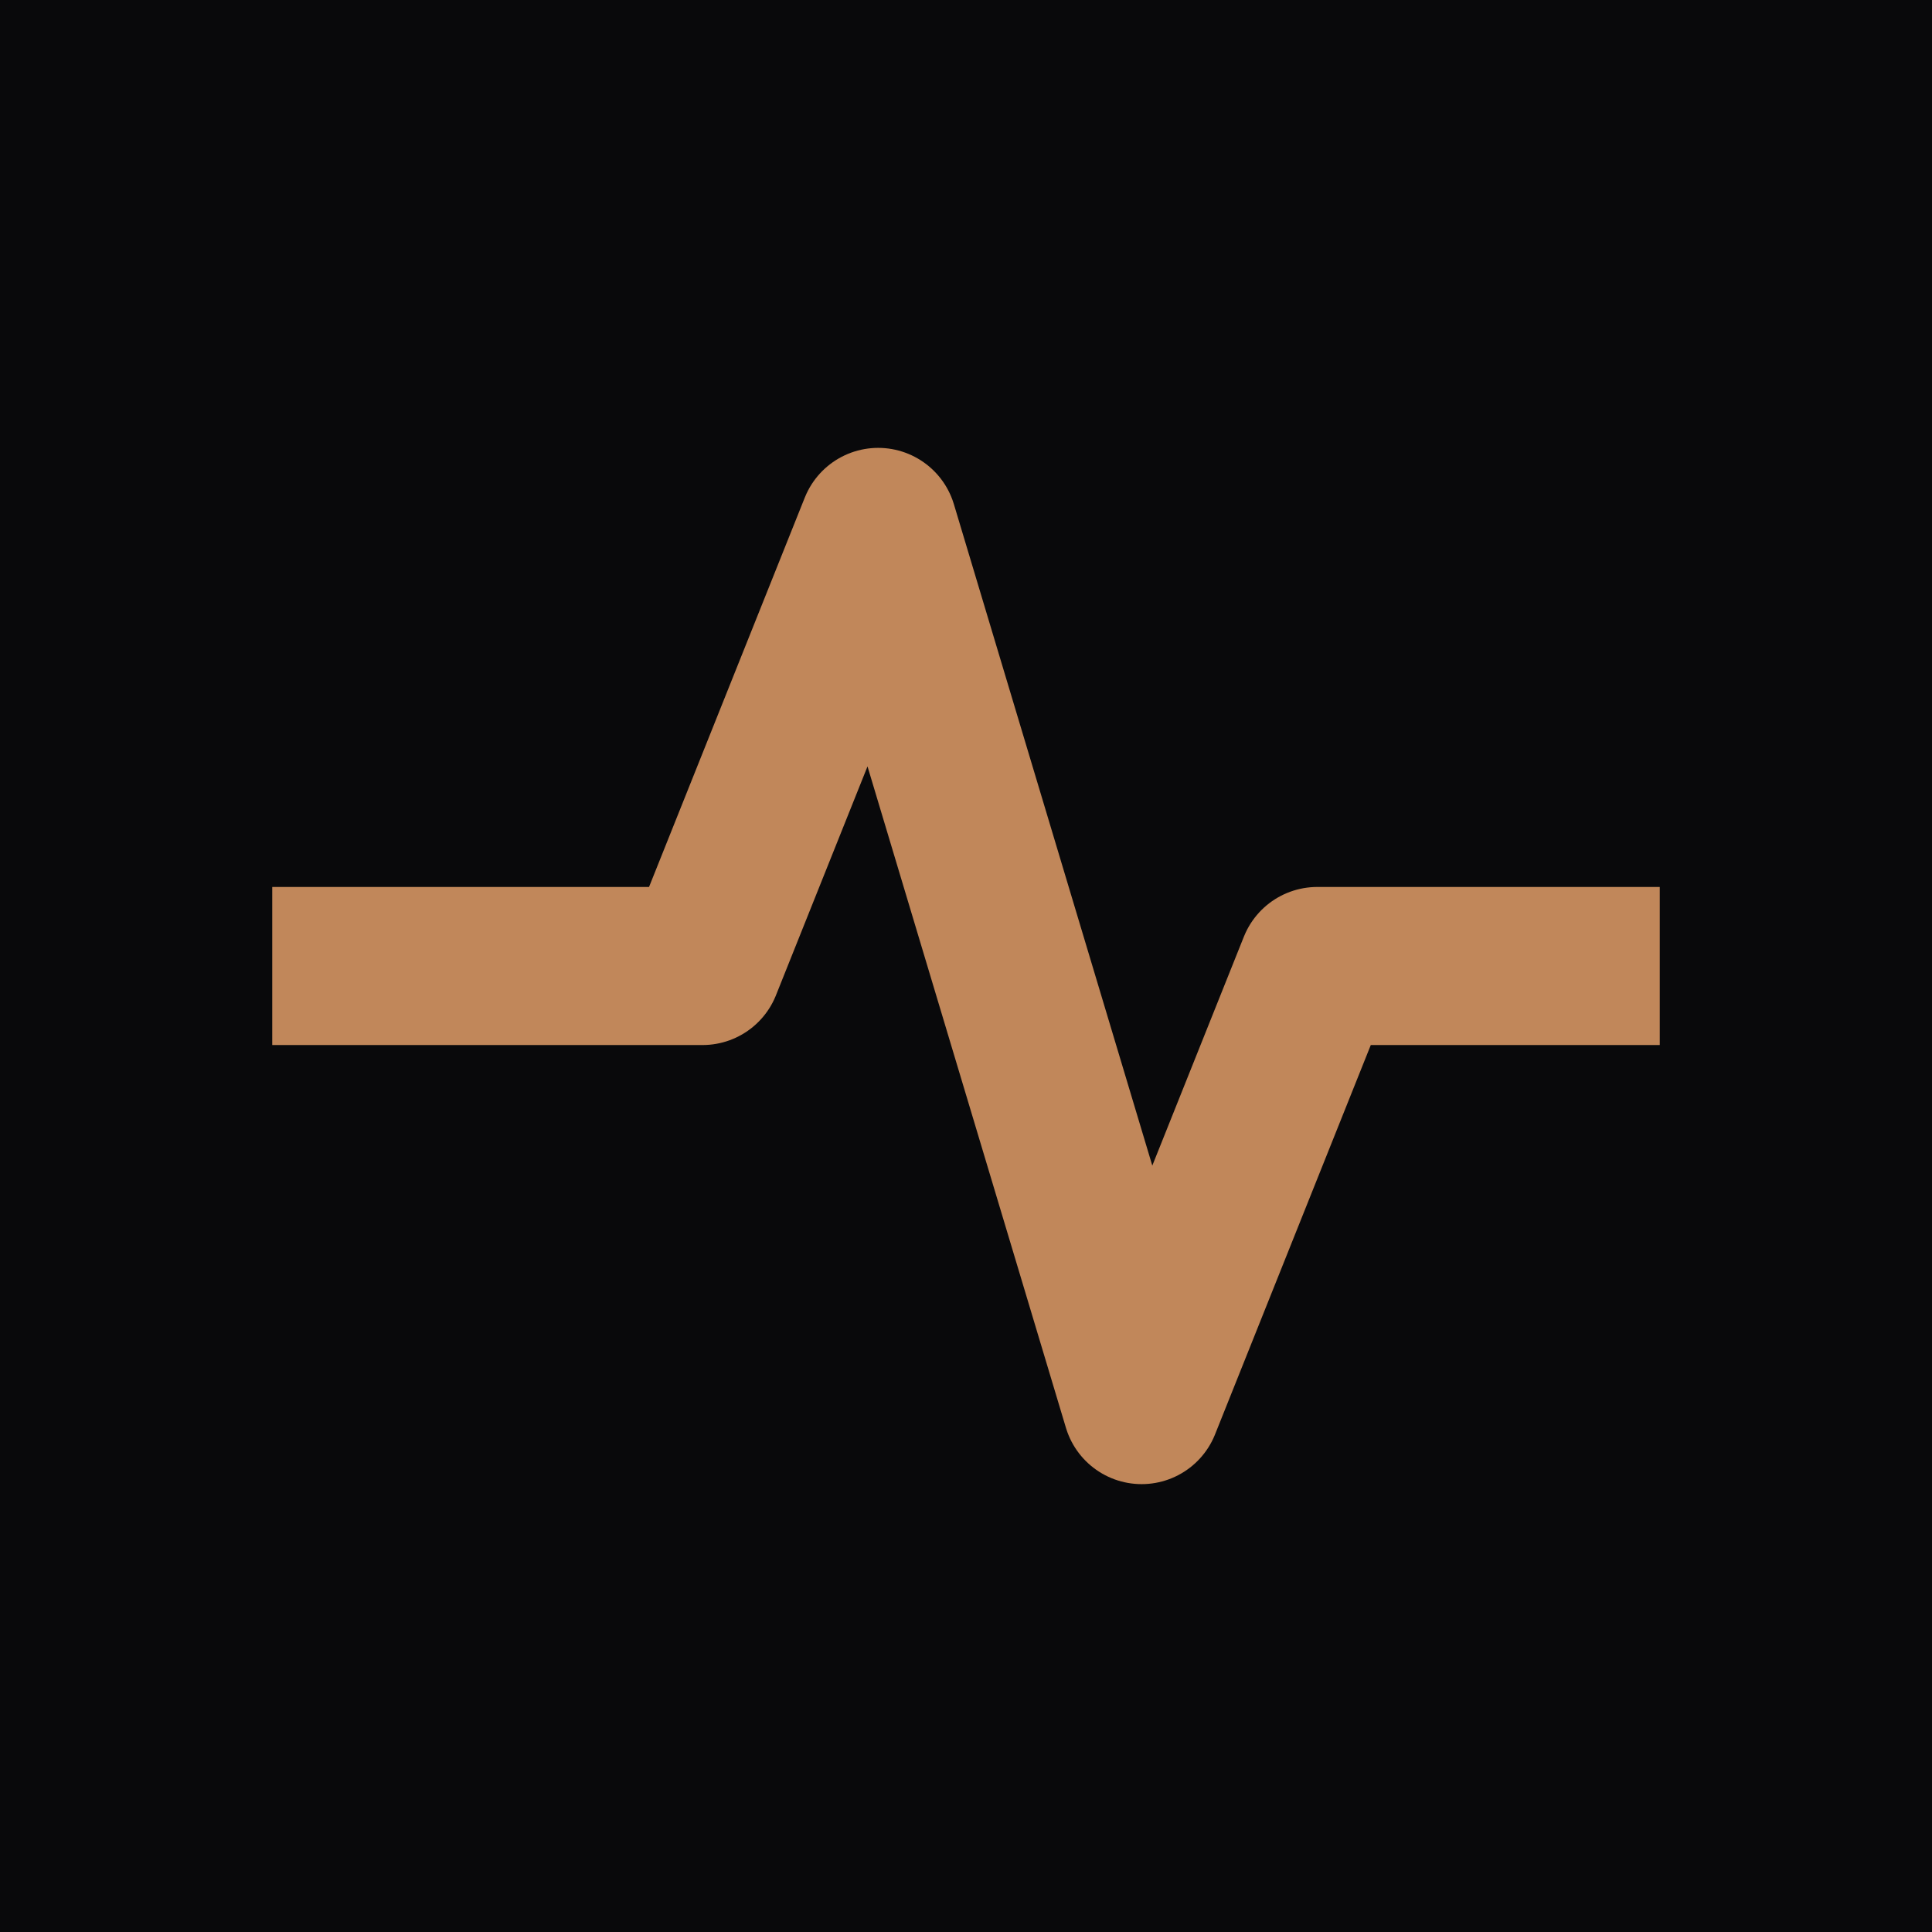
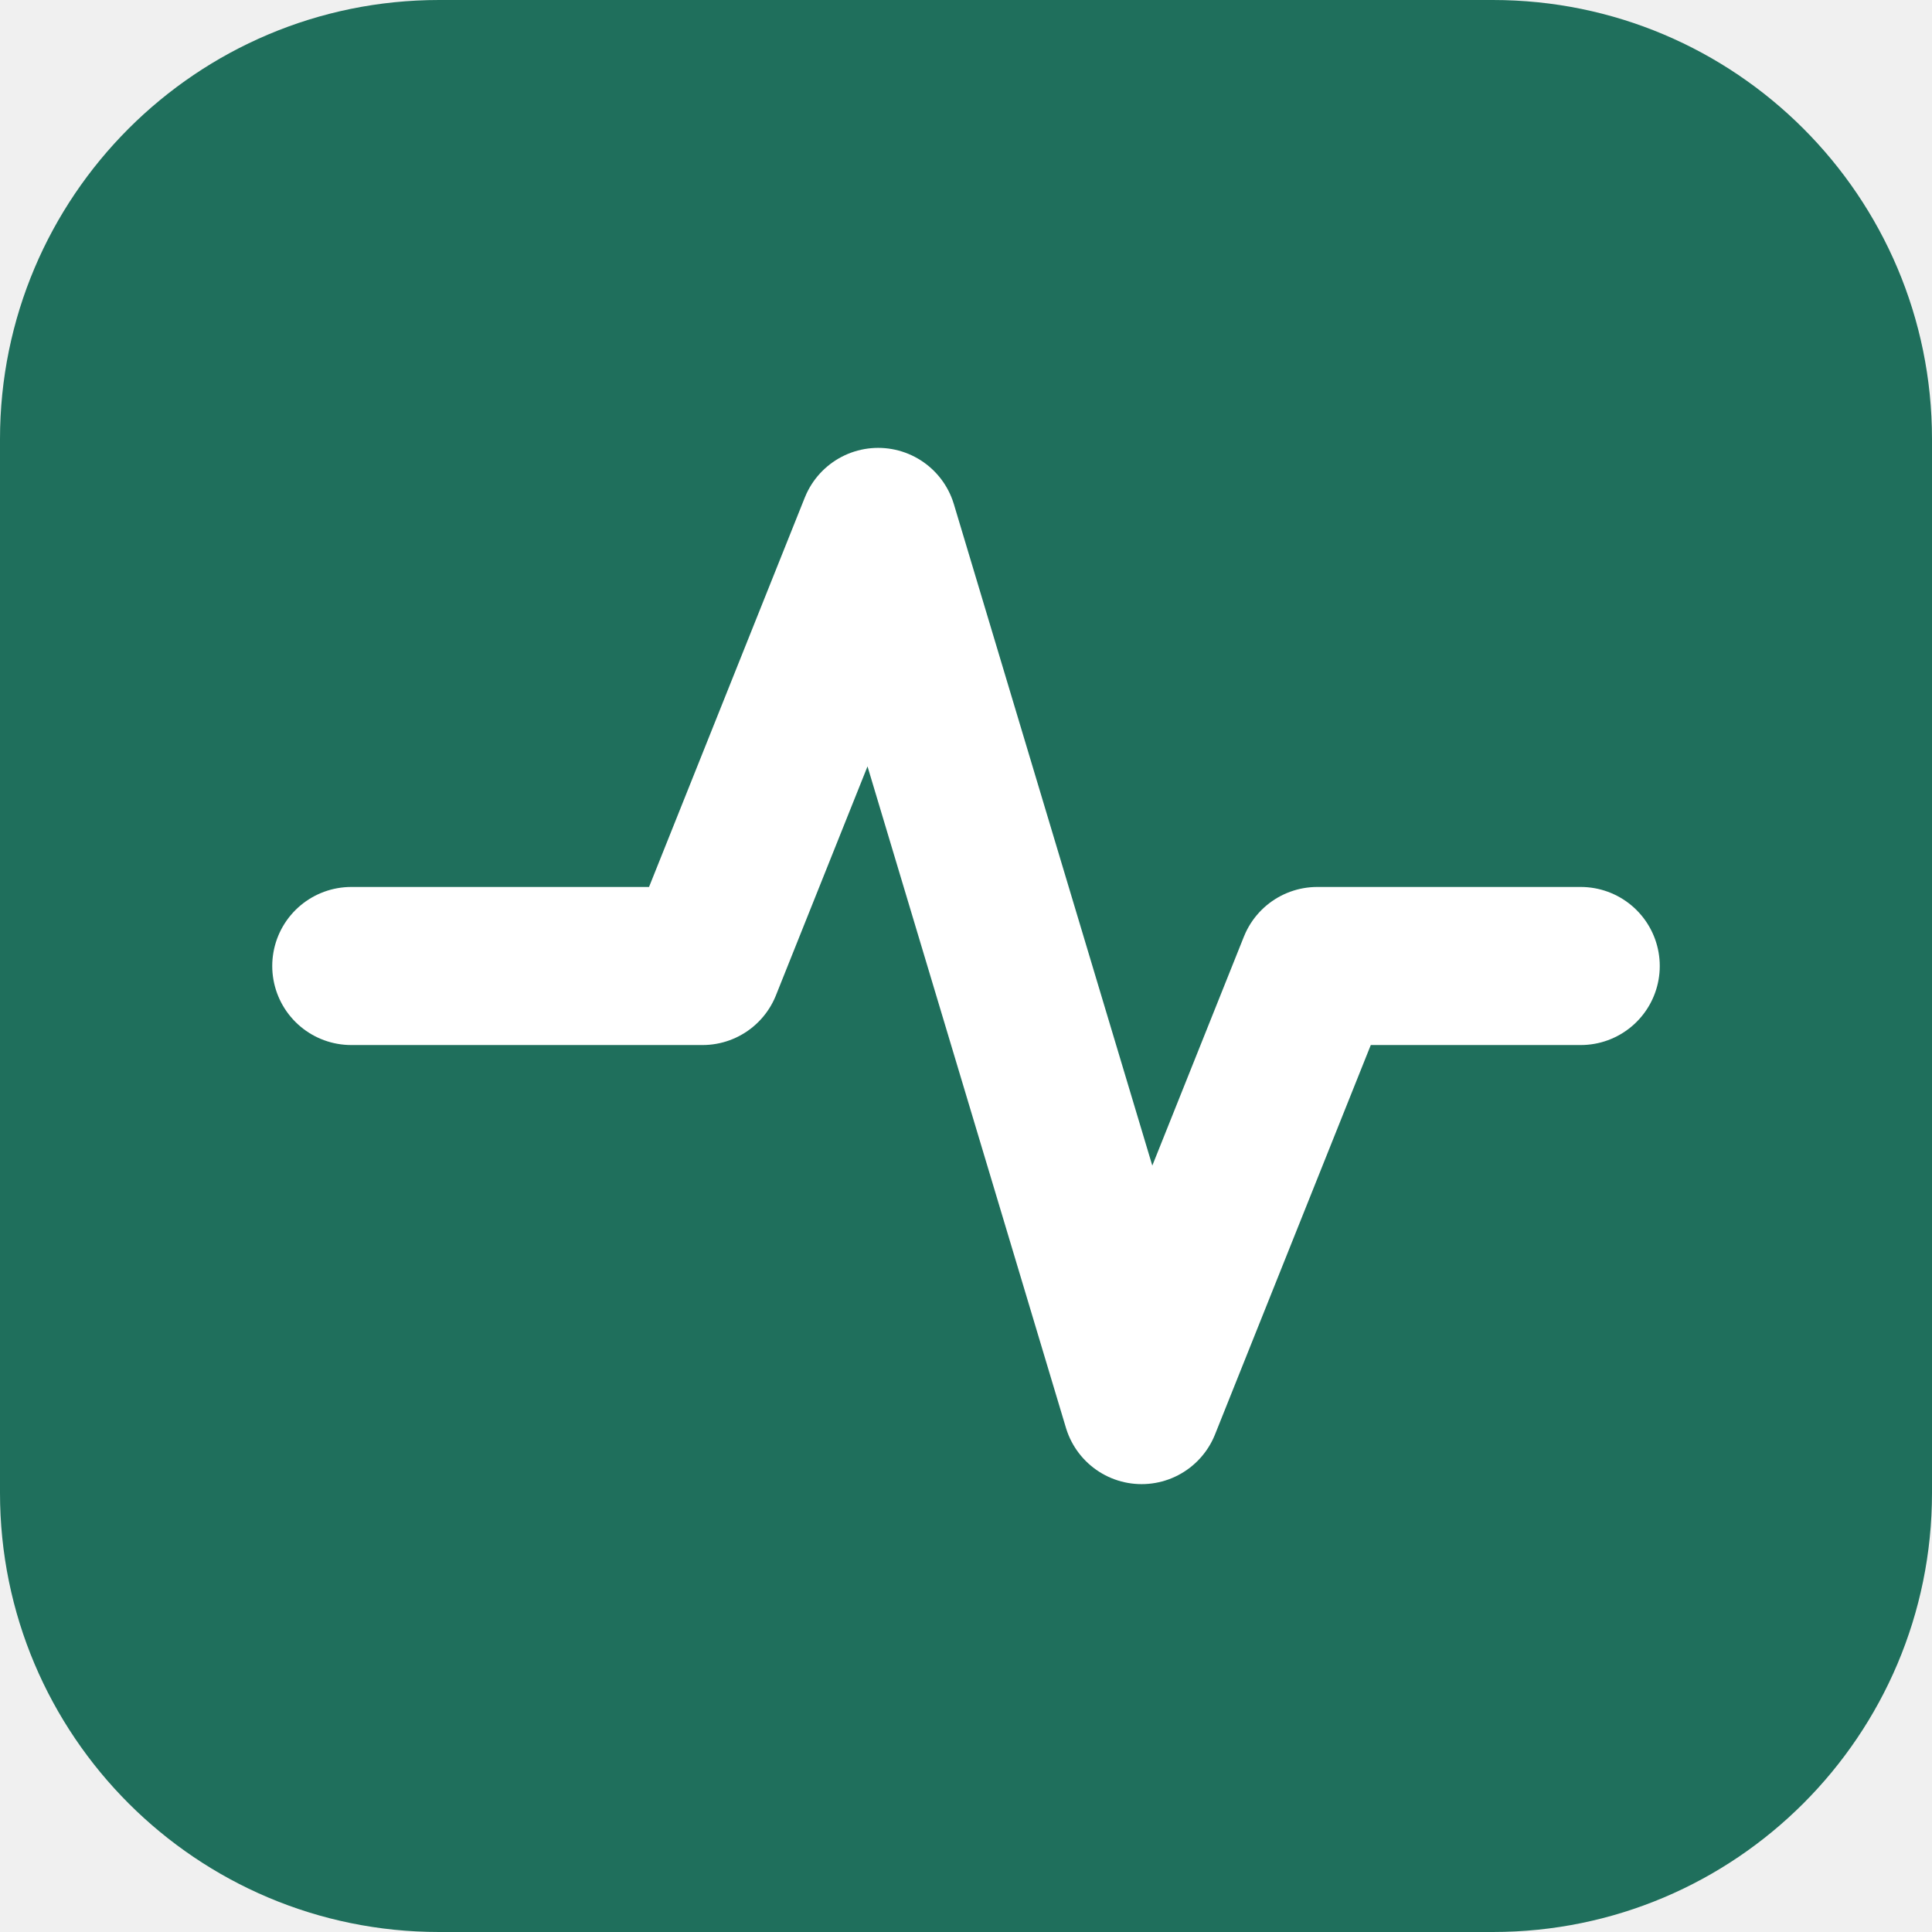
<svg xmlns="http://www.w3.org/2000/svg" viewBox="0 0 22 22">
-   <rect width="22" height="22" fill="#09090B" />
-   <path d="M4 11H8L10 6L13 16L15 11H18" stroke="#C1875A" stroke-width="1.8" stroke-linecap="square" stroke-linejoin="round" fill="none" />
+   <rect width="22" height="22" rx="5" fill="#1F6F5C" />
+   <path d="M4 11H8L10 6L13 16L15 11H18" stroke="#FFFFFF" stroke-width="1.8" stroke-linecap="round" stroke-linejoin="round" fill="none" />
</svg>
